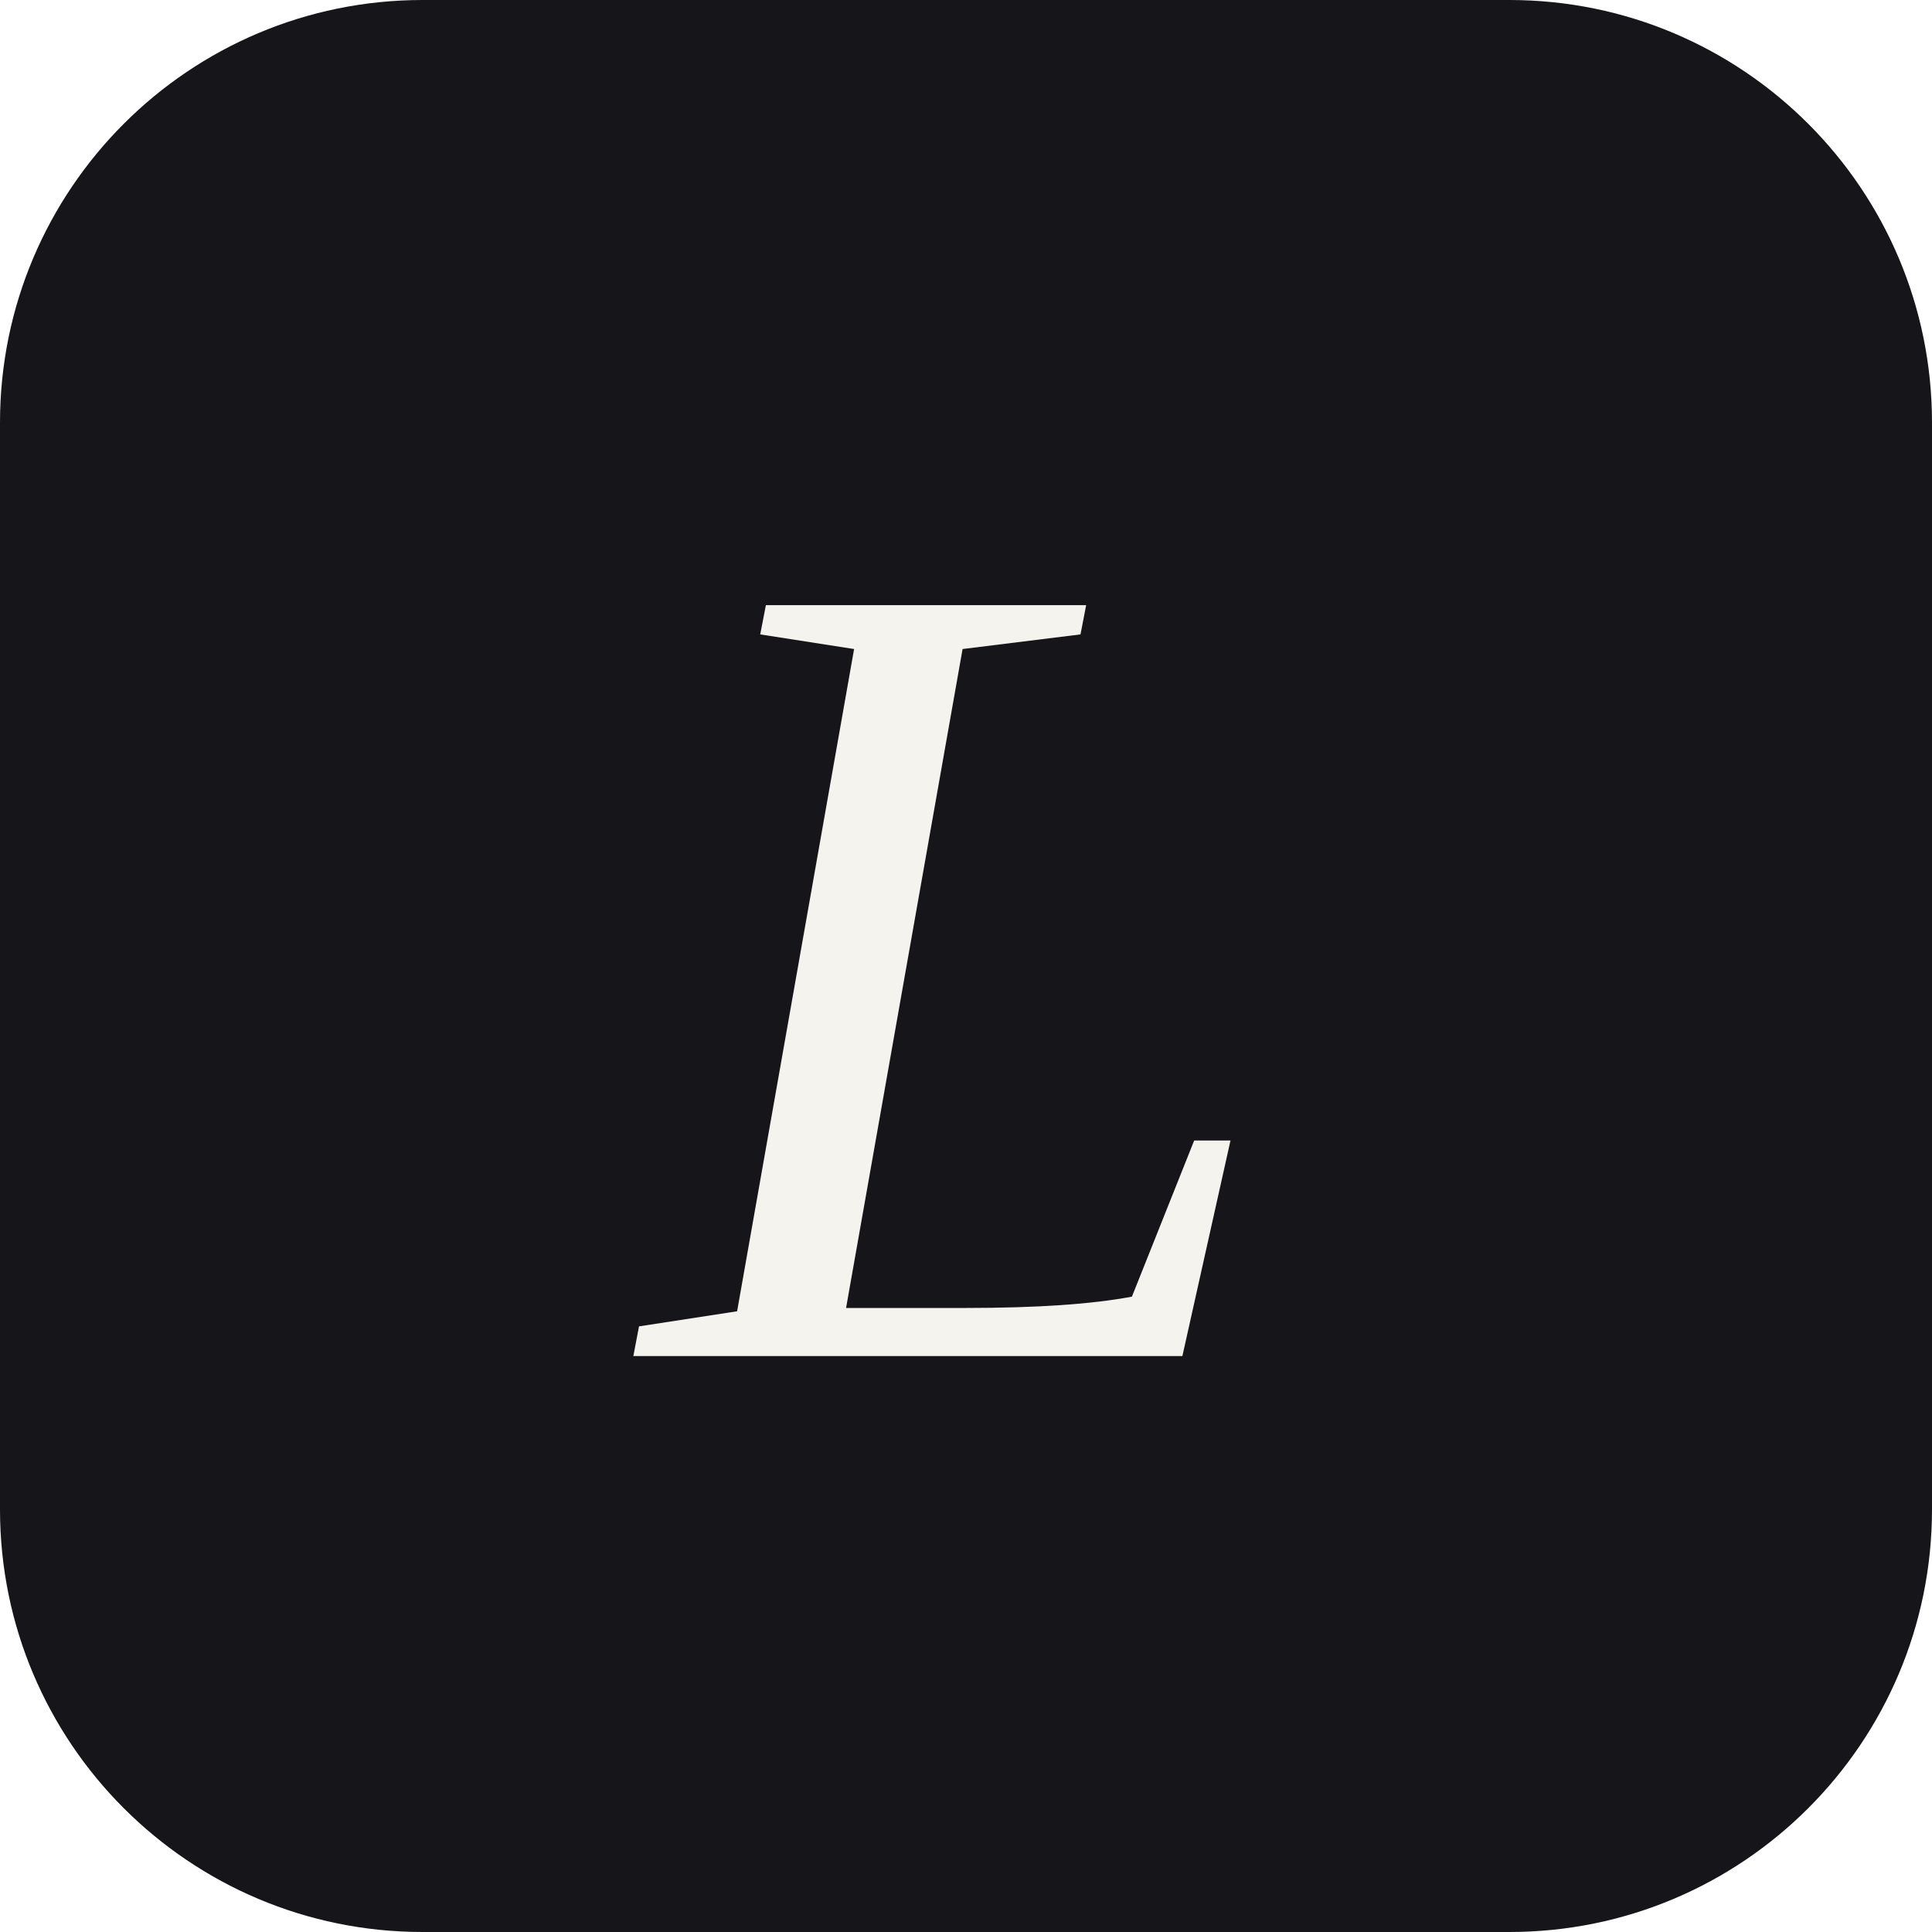
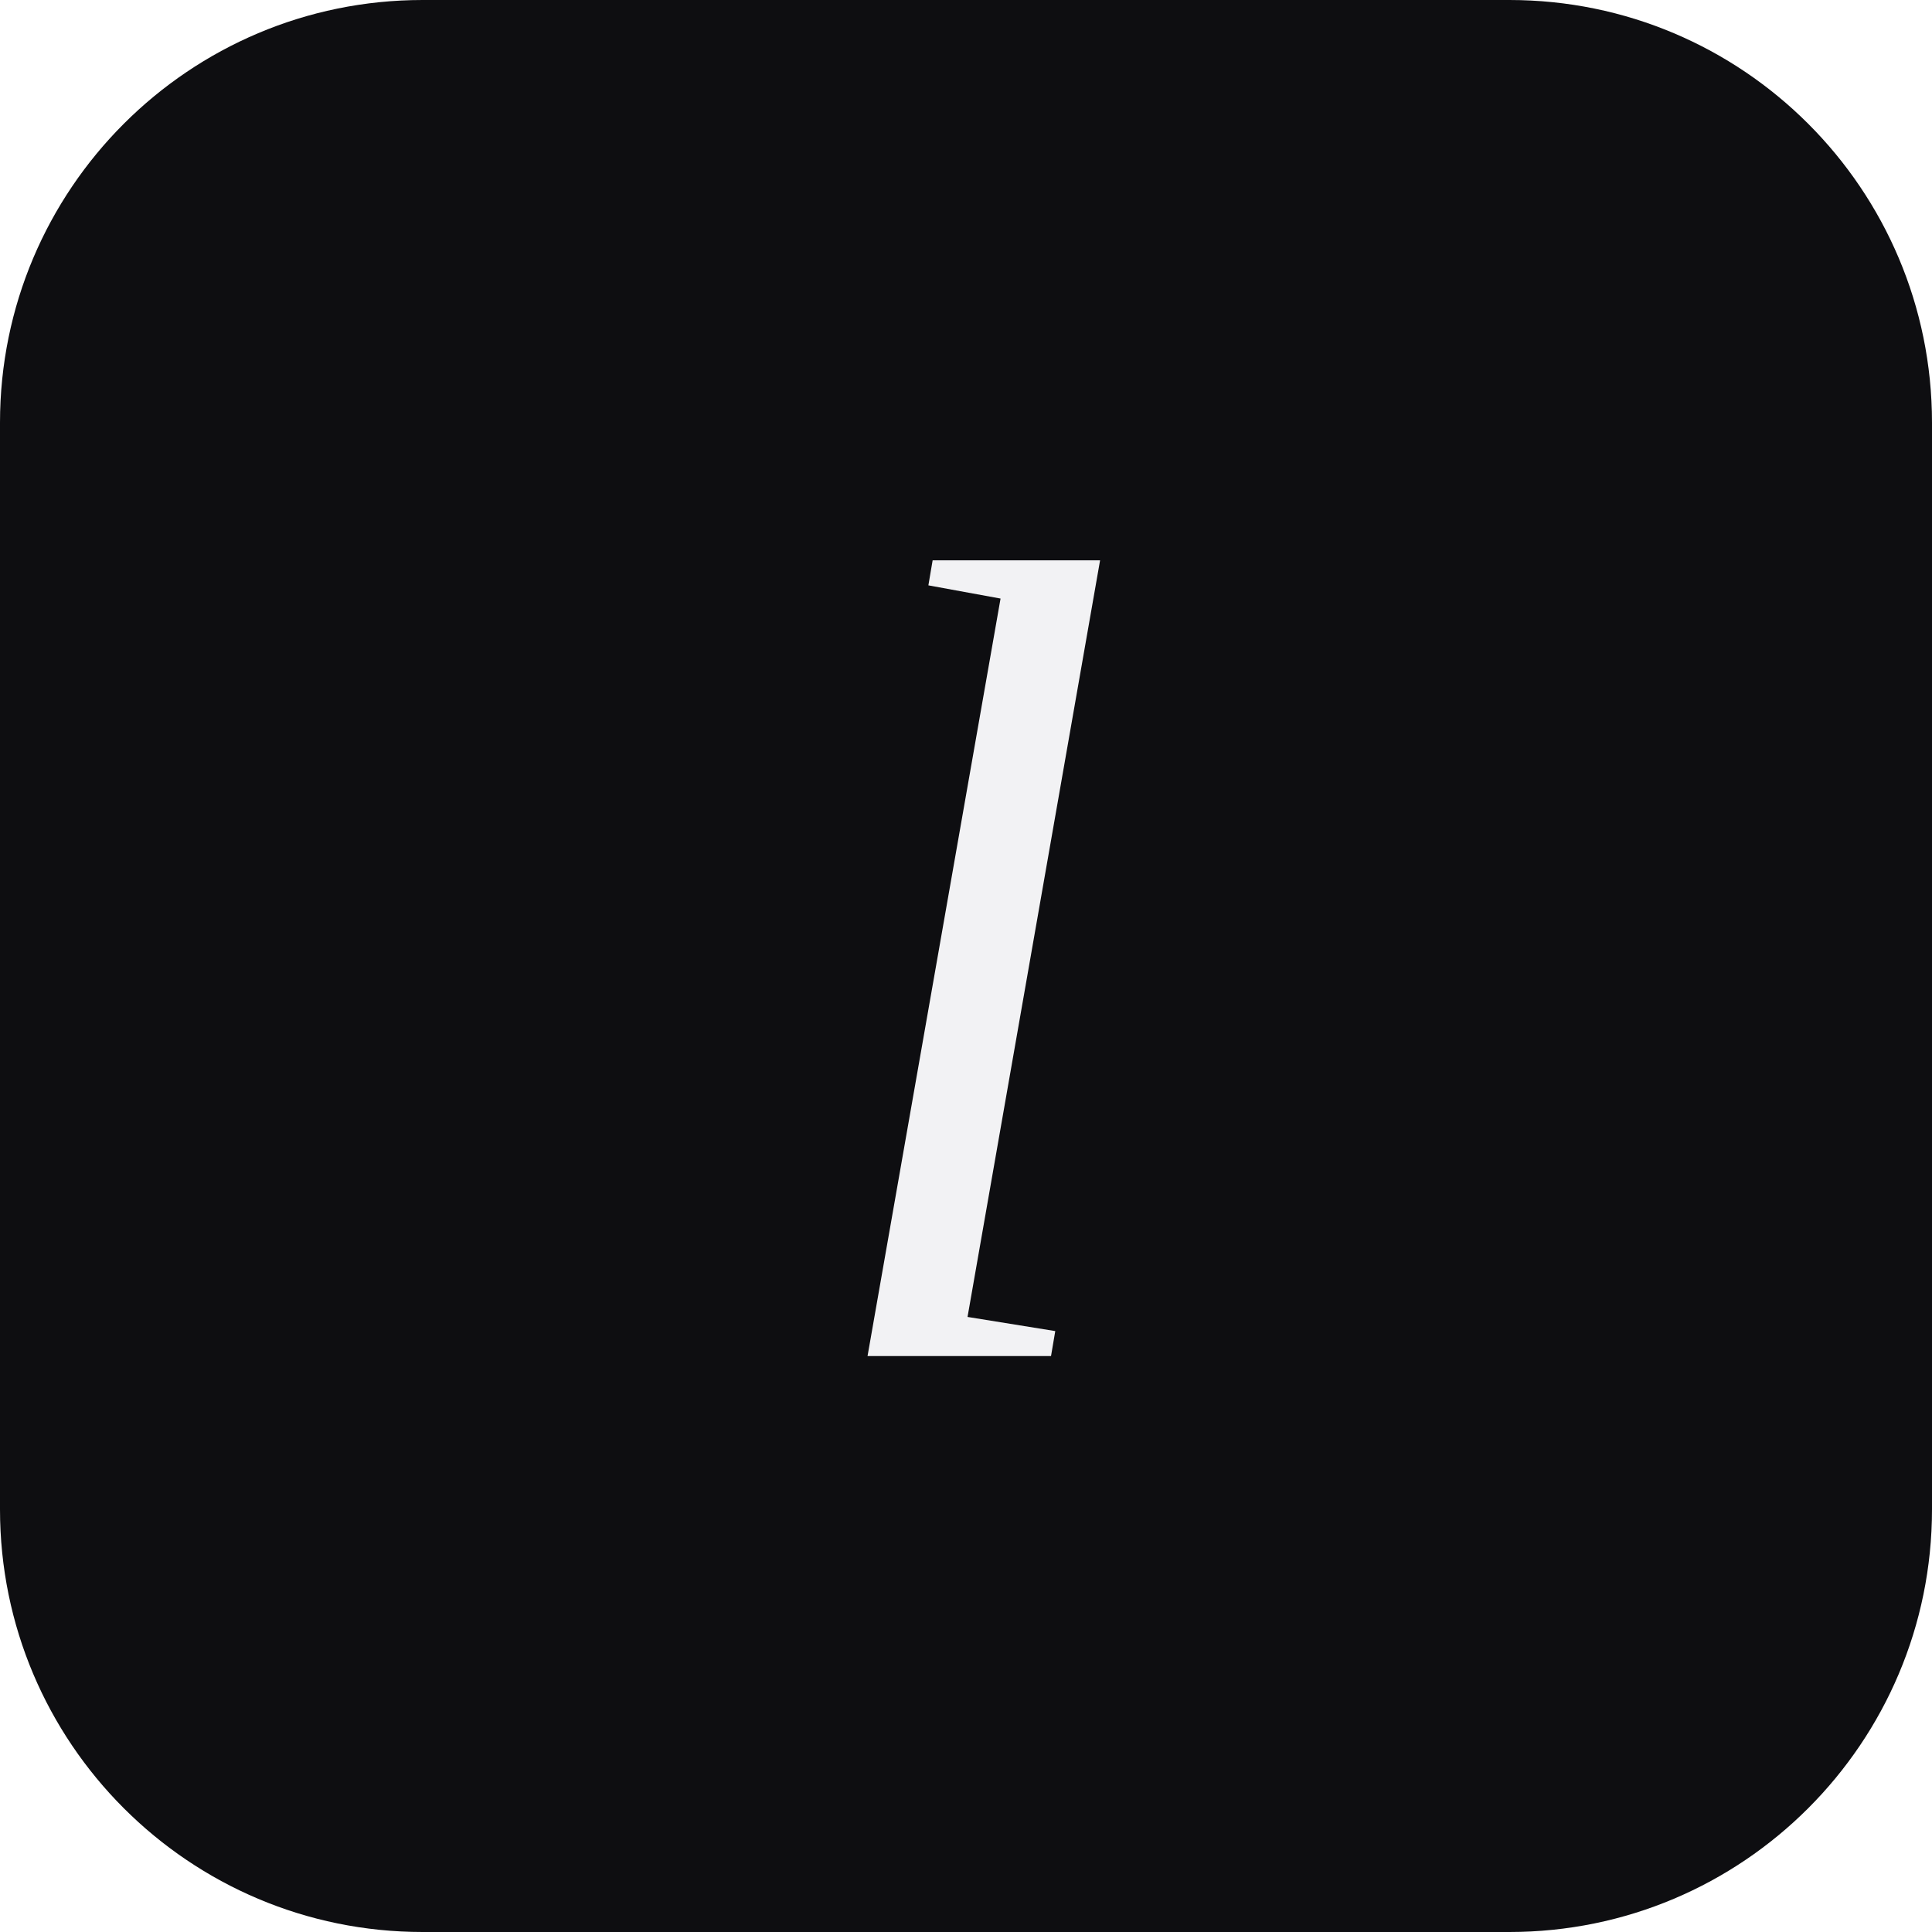
<svg xmlns="http://www.w3.org/2000/svg" viewBox="0 0 64 64">
-   <rect width="64" height="64" rx="14" fill="#15151a" />
-   <text x="50%" y="50%" dy="0.34em" text-anchor="middle" font-family="Georgia, 'Times New Roman', serif" font-size="38" font-style="italic" fill="#f5f3ee">L</text>
+   <rect width="64" height="64" rx="14" fill="#0e0e11" />
+   <text x="50%" y="50%" dy="0.34em" text-anchor="middle" font-family="Georgia, 'Times New Roman', serif" font-size="38" font-style="italic" fill="#f2f2f4">l</text>
</svg>
